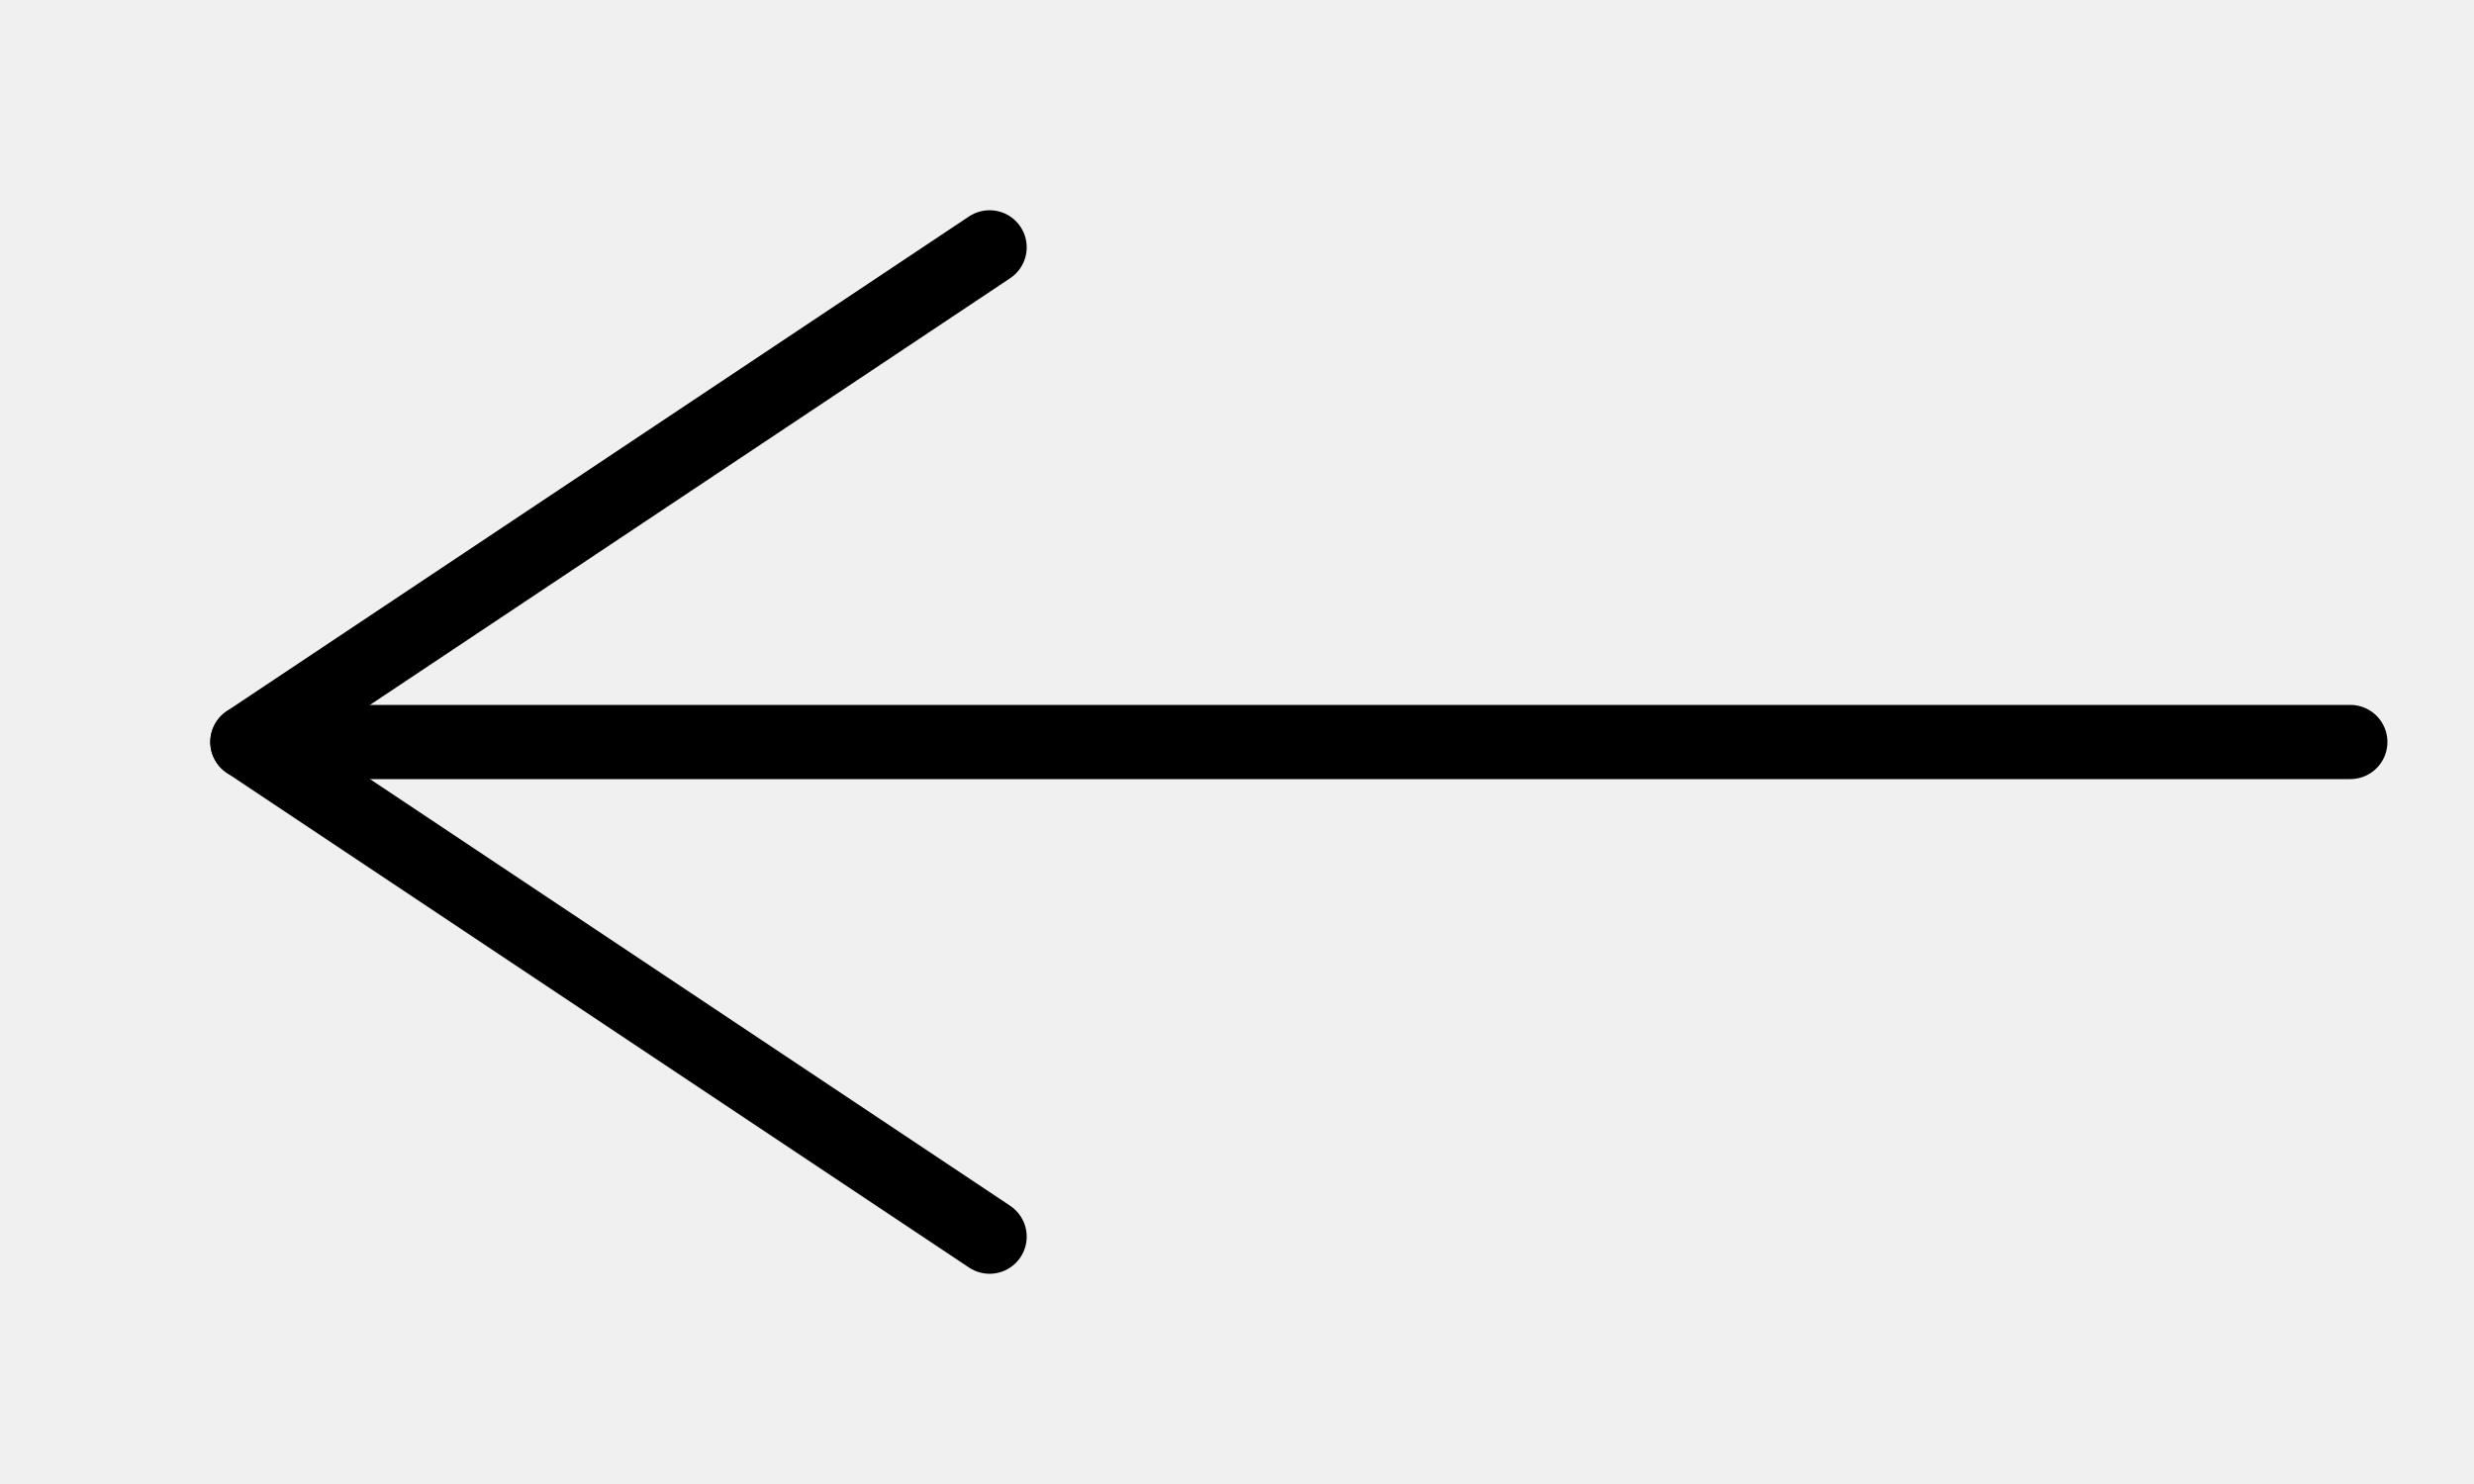
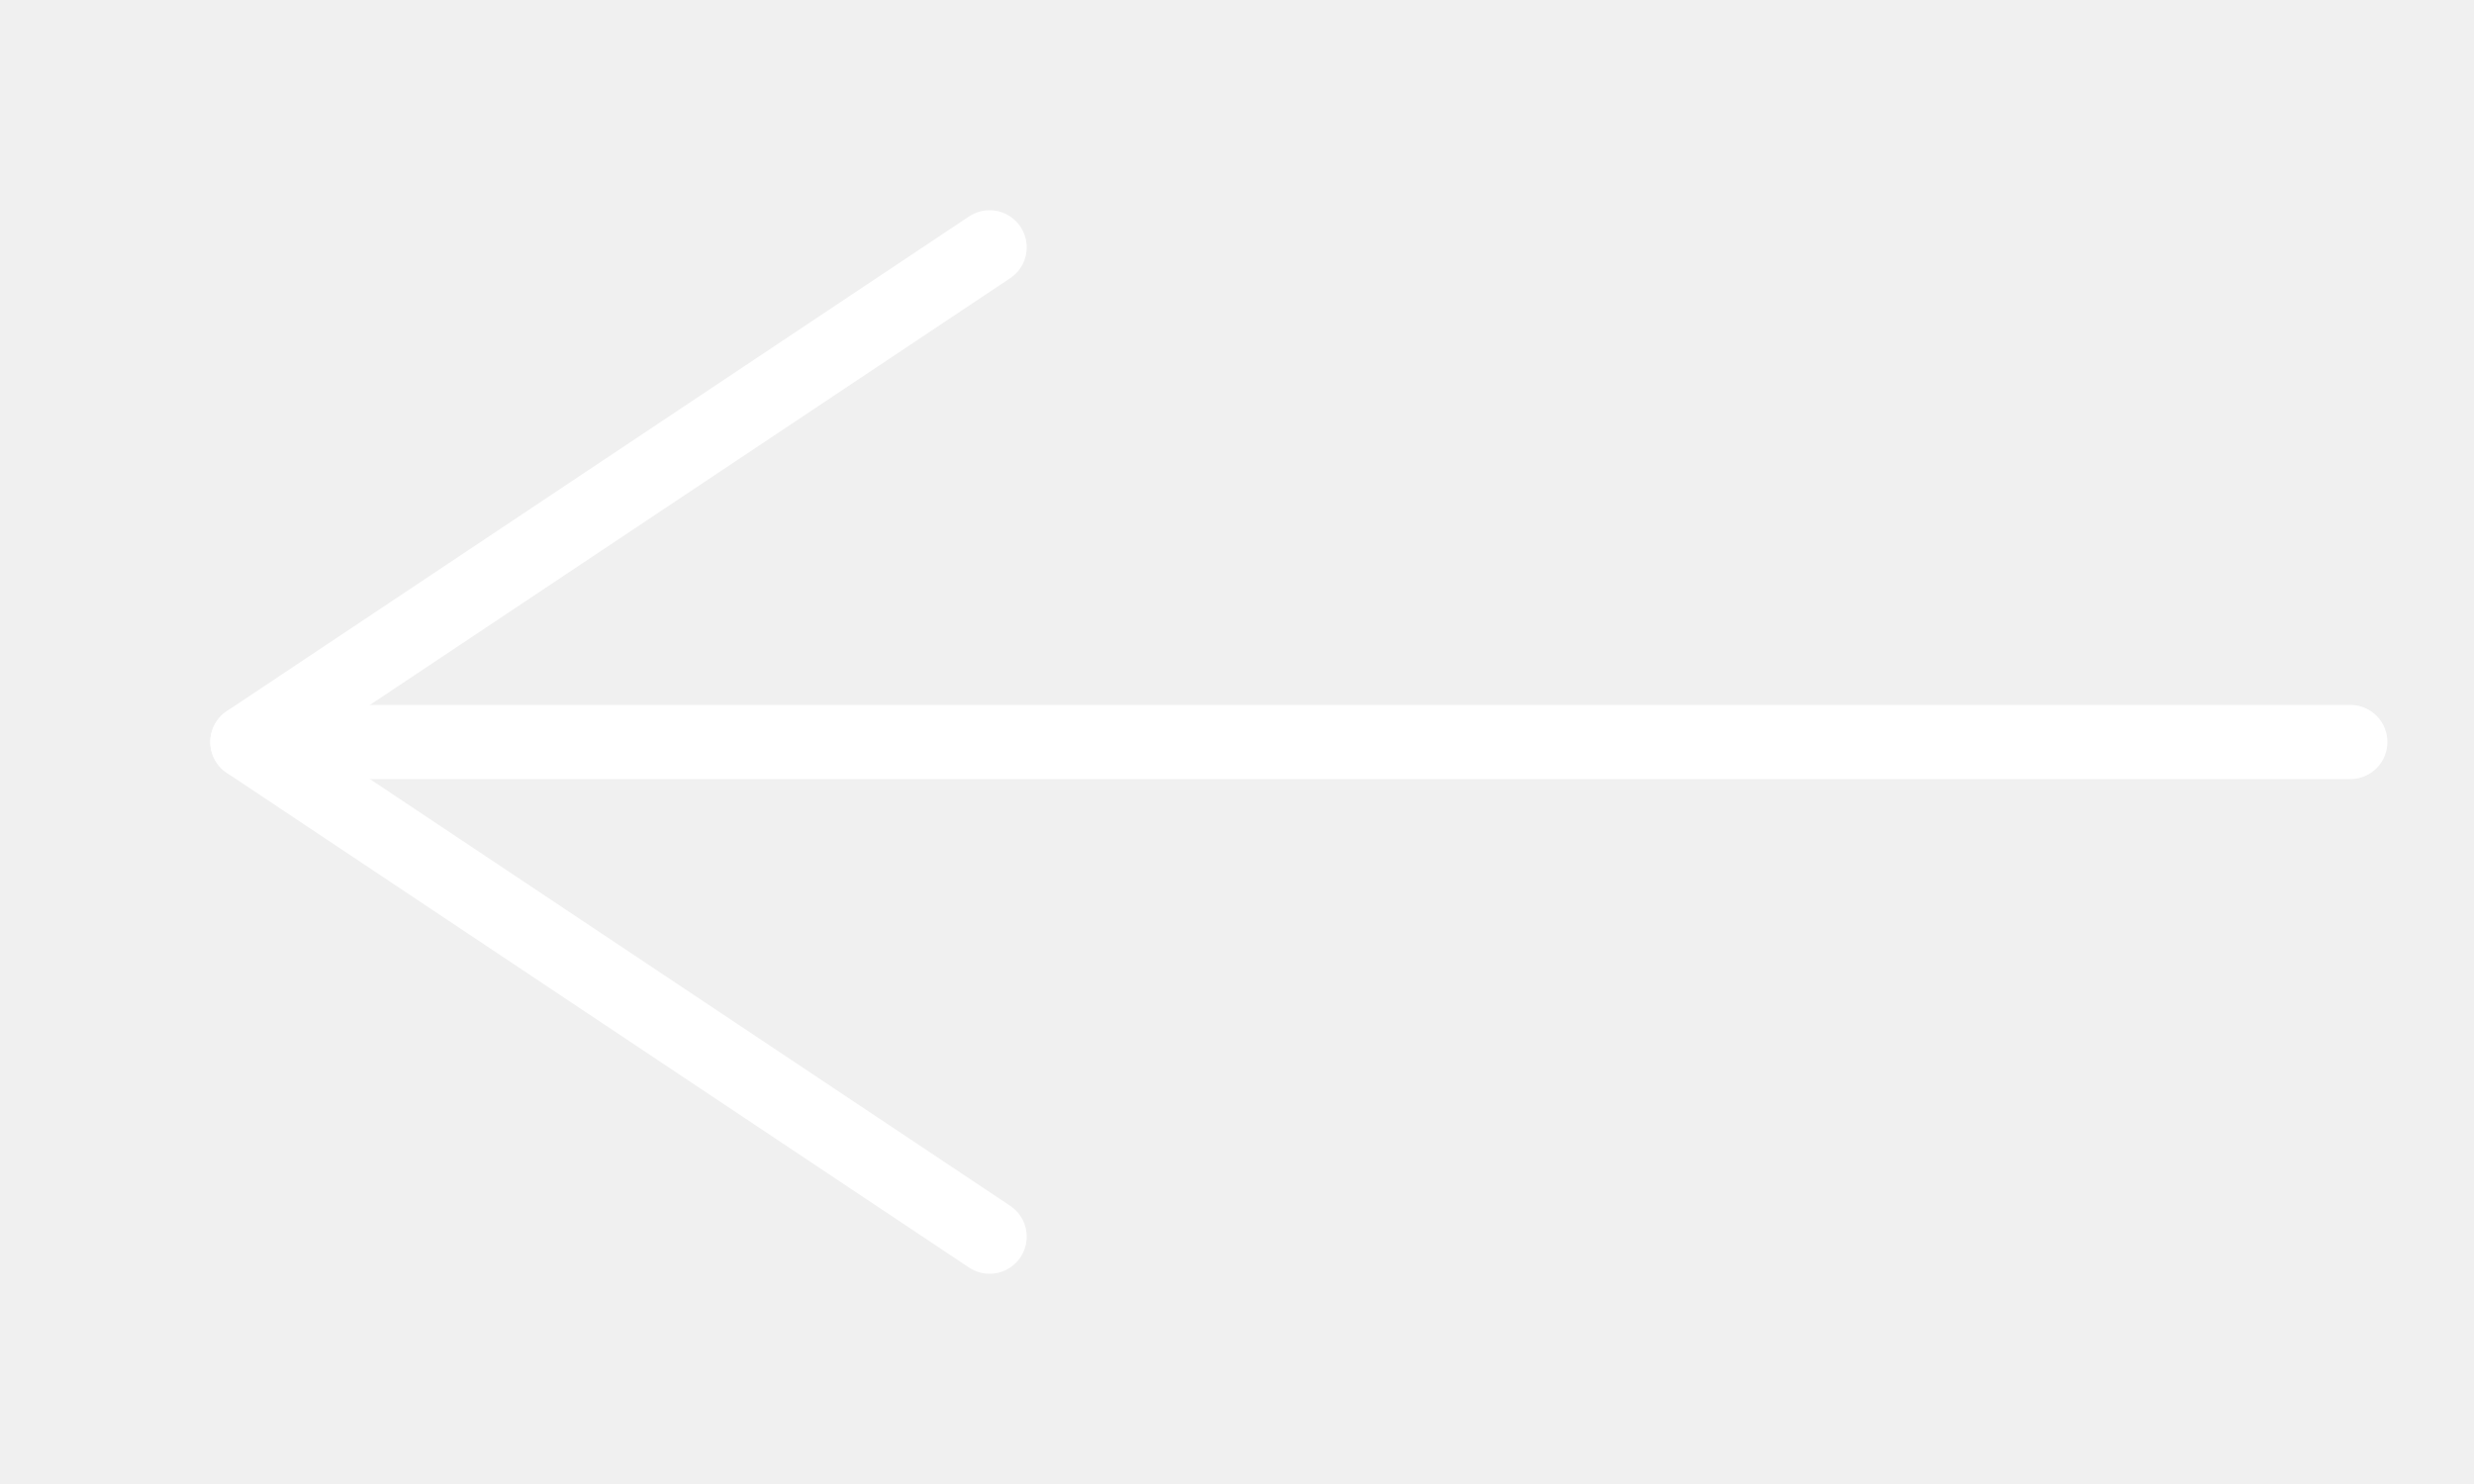
- <svg xmlns="http://www.w3.org/2000/svg" viewBox="0 0 40 24" fill="none" stroke="#000000" stroke-width="1.2" stroke-linecap="round" stroke-linejoin="round">
+ <svg xmlns="http://www.w3.org/2000/svg" viewBox="0 0 40 24" fill="none" stroke="#ffffff" stroke-width="1.2" stroke-linecap="round" stroke-linejoin="round">
  <path d="M16 4 L4 12 L16 20" />
  <path d="M4 12 L38 12" />
</svg>
